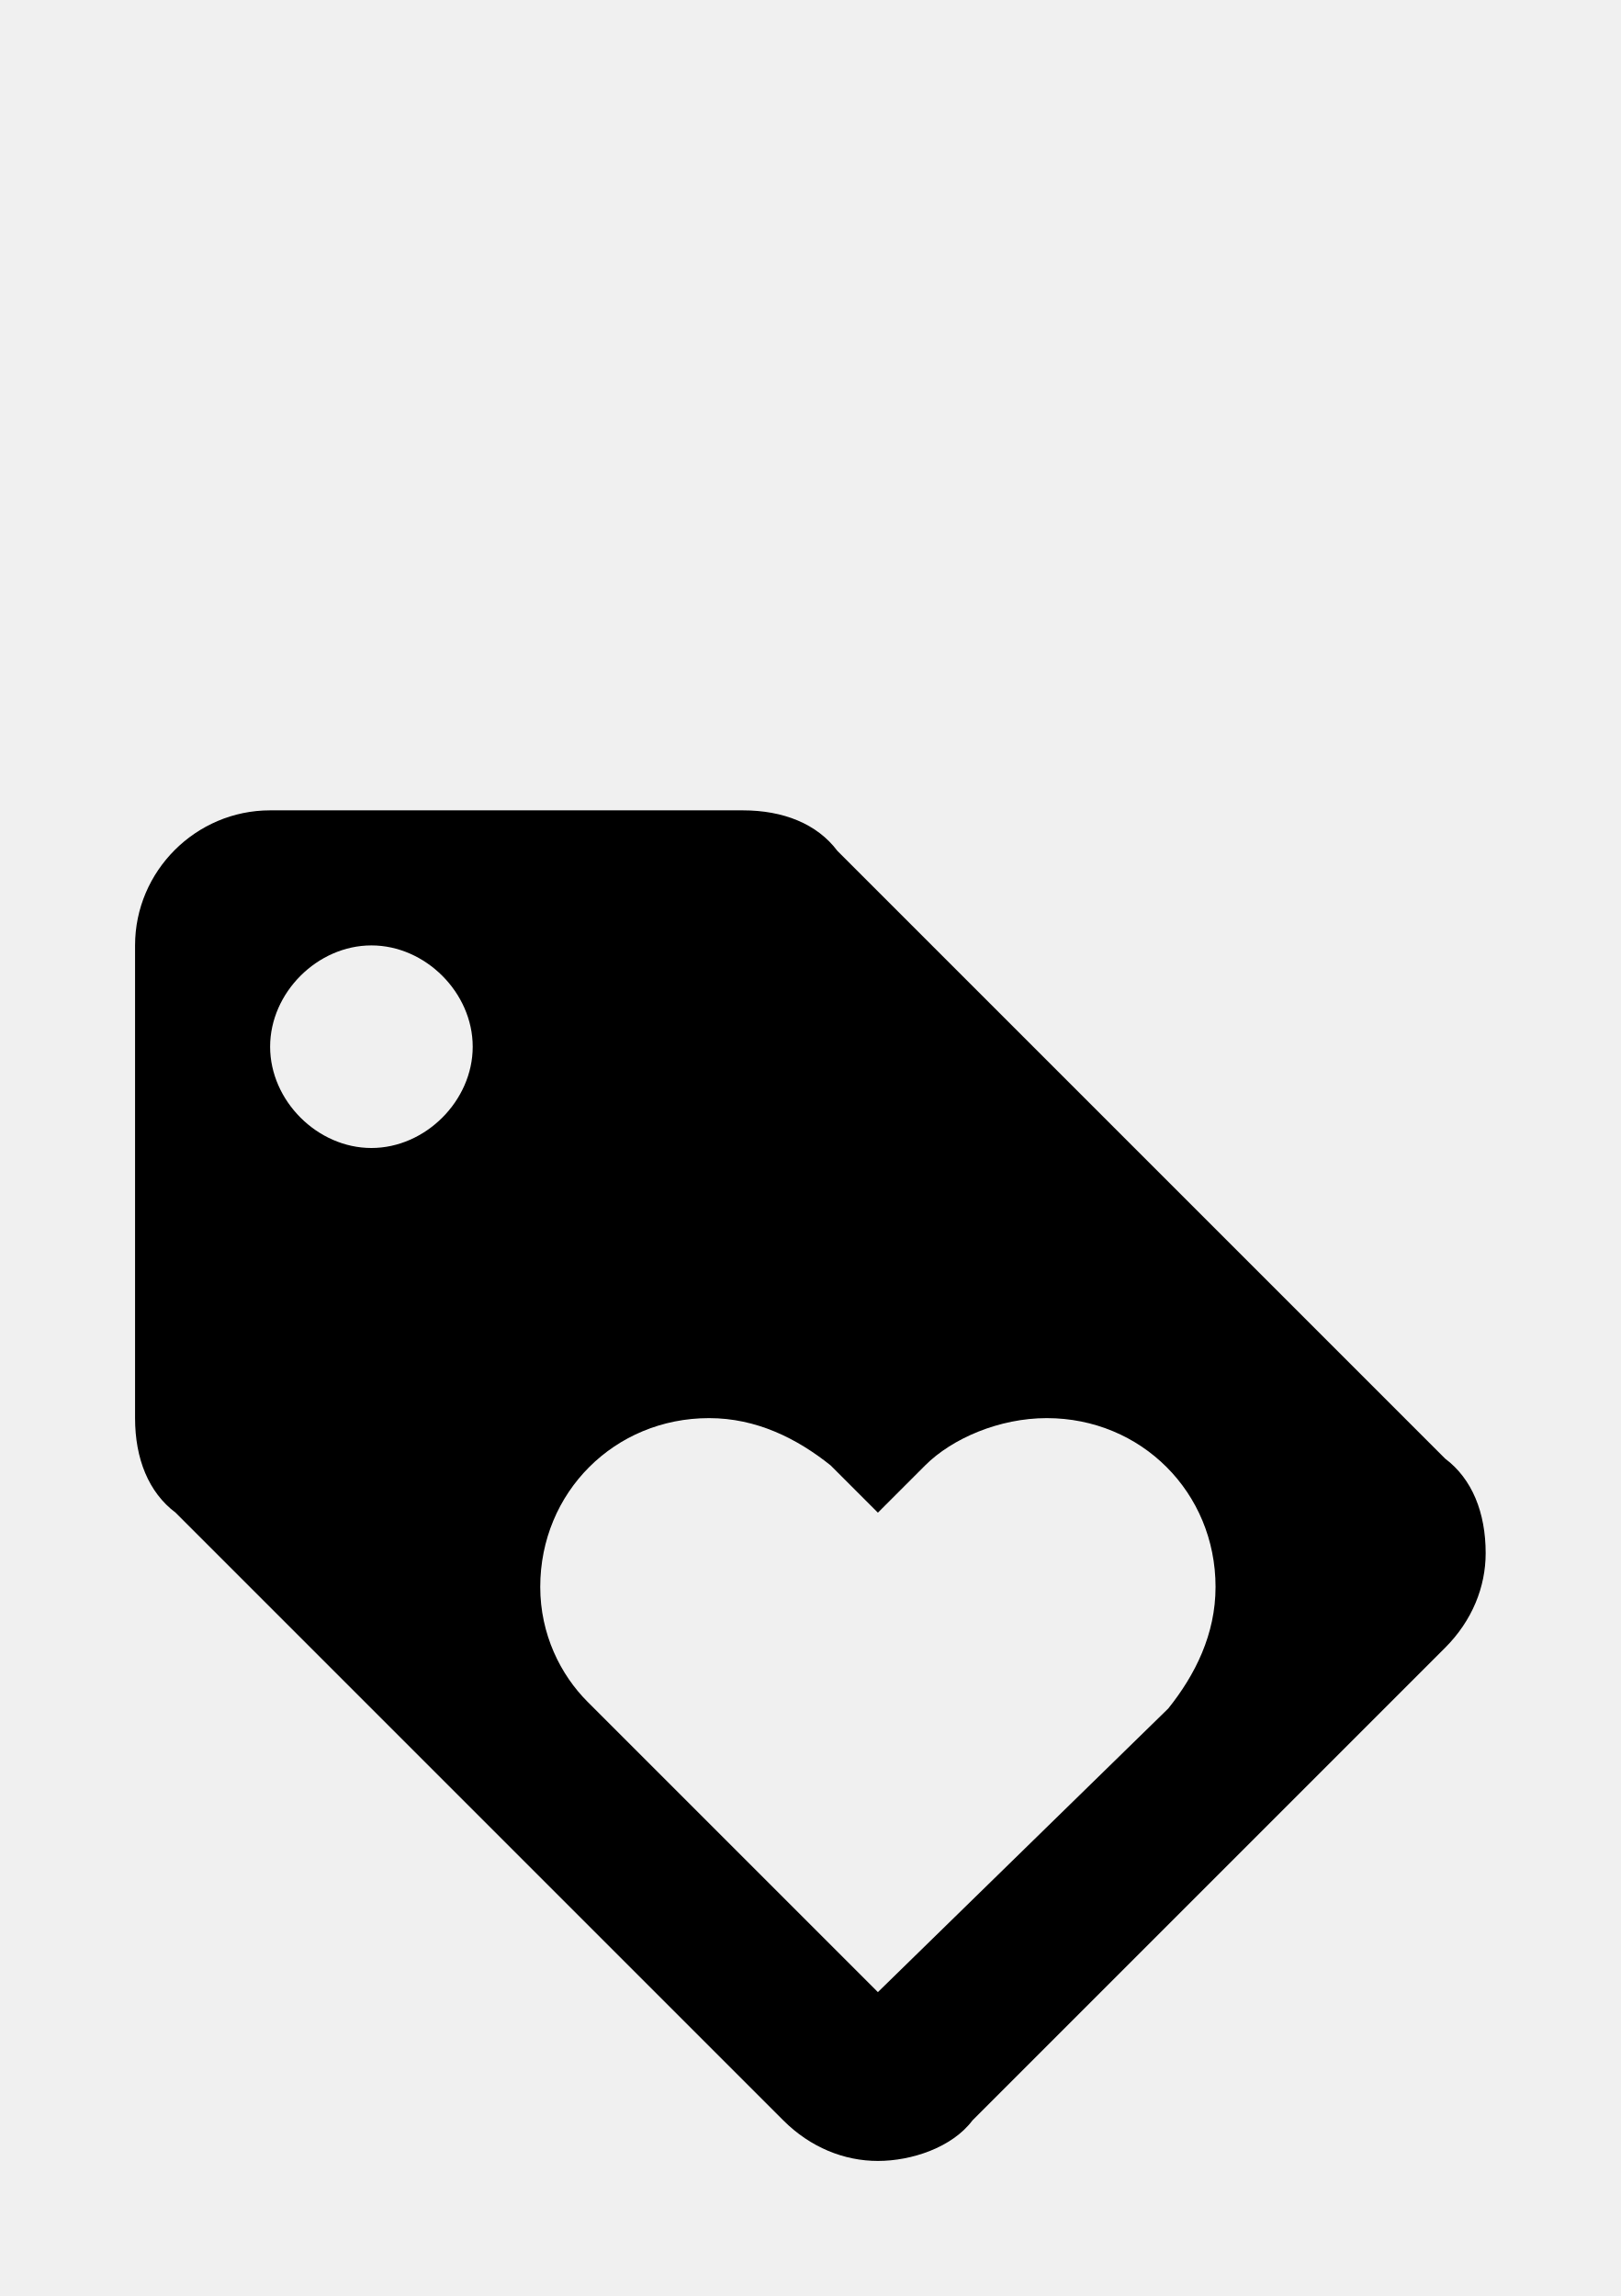
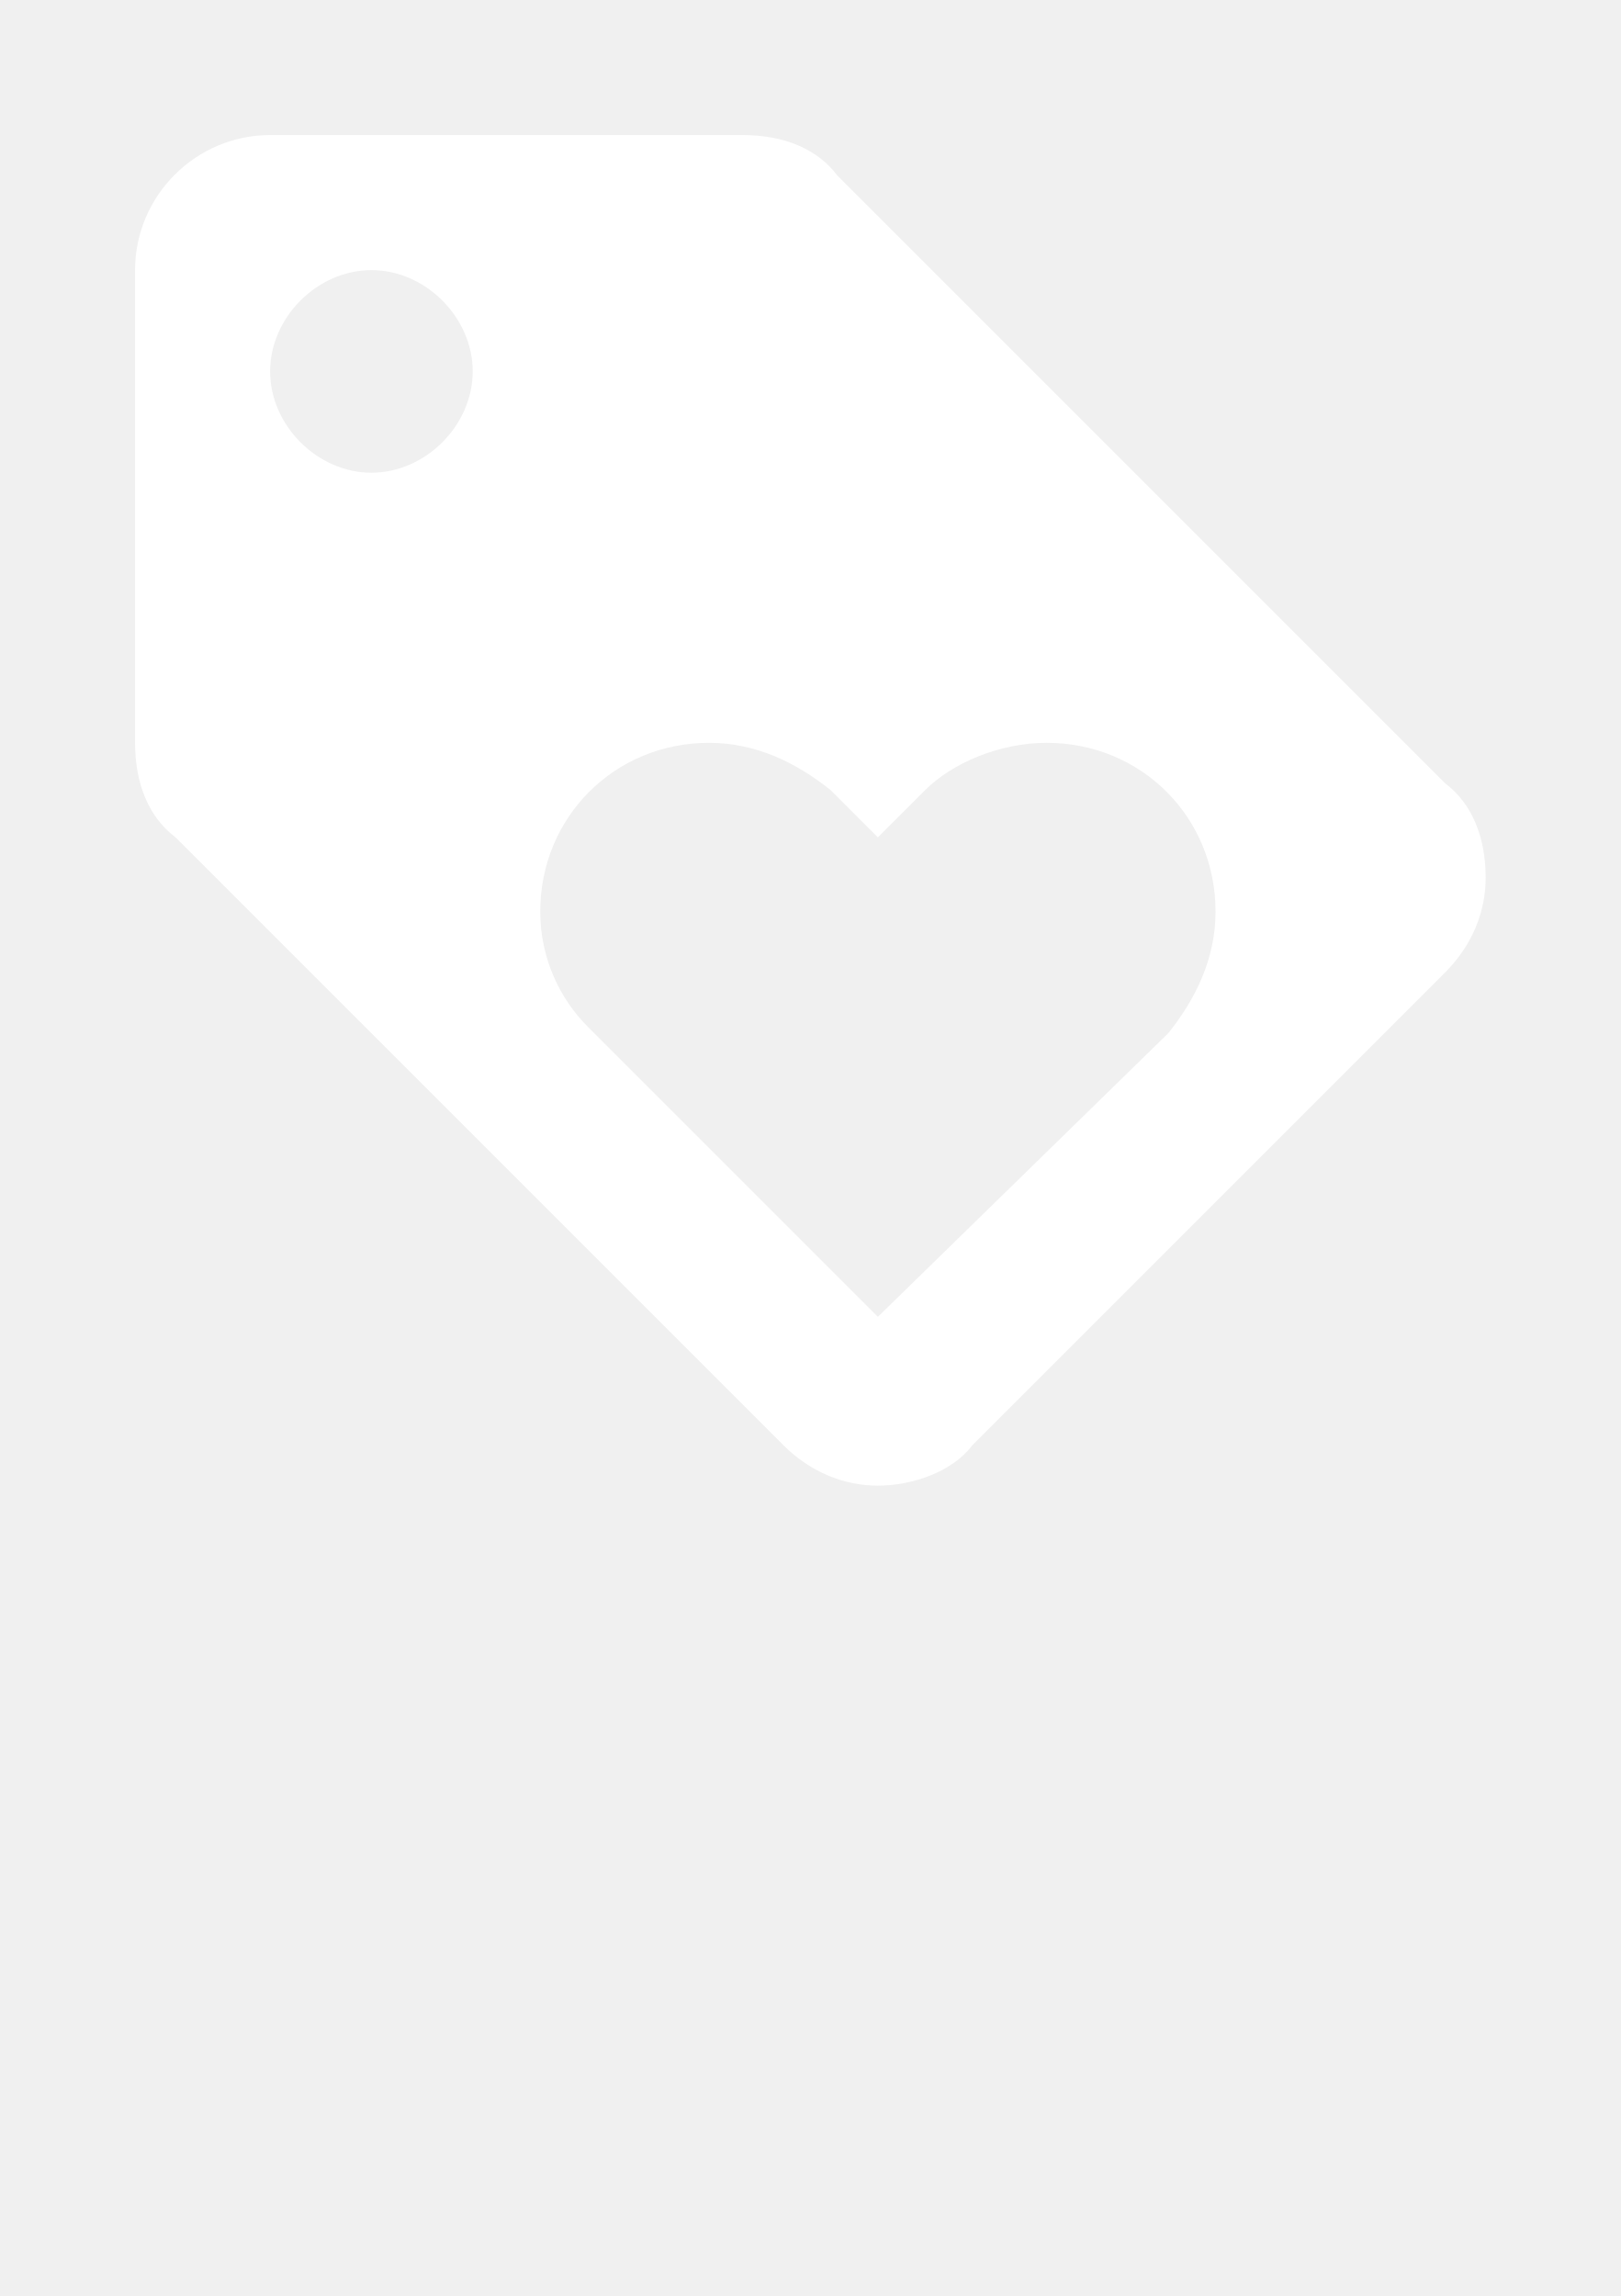
<svg xmlns="http://www.w3.org/2000/svg" width="24" height="34" viewBox="0 0 24 34">
-   <path d="M21.4,21.6l-9-9C12.1,12.2,11.6,12,11,12H4c-1.1,0-2,0.9-2,2v7c0,0.6,0.2,1.1,0.6,1.4l9,9c0.4,0.4,0.9,0.6,1.4,0.6  s1.1-0.2,1.4-0.6l7-7C21.8,24,22,23.5,22,23C22,22.4,21.8,21.9,21.4,21.6z M5.5,17C4.7,17,4,16.3,4,15.5C4,14.7,4.7,14,5.5,14  S7,14.7,7,15.5C7,16.3,6.3,17,5.5,17z M17.3,25.3L13,29.5l-4.3-4.3C8.3,24.8,8,24.2,8,23.5c0-1.4,1.1-2.5,2.5-2.5  c0.7,0,1.3,0.3,1.8,0.7l0.7,0.7l0.7-0.7c0.4-0.4,1.1-0.7,1.8-0.7c1.4,0,2.5,1.1,2.5,2.5C18,24.2,17.7,24.8,17.3,25.3z" />
+   <path fill="white" d="M21.4,11.6l-9-9C12.1,2.2,11.6,2,11,2H4C2.9,2,2,2.9,2,4v7c0,0.6,0.2,1.1,0.6,1.4l9,9C12,21.8,12.5,22,13,22s1.1-0.2,1.4-0.6l7-7C21.8,14,22,13.5,22,13C22,12.4,21.8,11.9,21.4,11.6z M5.5,7C4.7,7,4,6.3,4,5.5C4,4.7,4.7,4,5.5,4S7,4.7,7,5.5C7,6.3,6.3,7,5.5,7z M17.3,15.3L13,19.5l-4.3-4.3c-0.4-0.4-0.7-1-0.7-1.7c0-1.4,1.1-2.5,2.5-2.5c0.7,0,1.3,0.3,1.8,0.7l0.7,0.7l0.7-0.7c0.4-0.4,1.1-0.7,1.8-0.7c1.4,0,2.5,1.1,2.5,2.5C18,14.2,17.7,14.8,17.3,15.3z" />
</svg>
